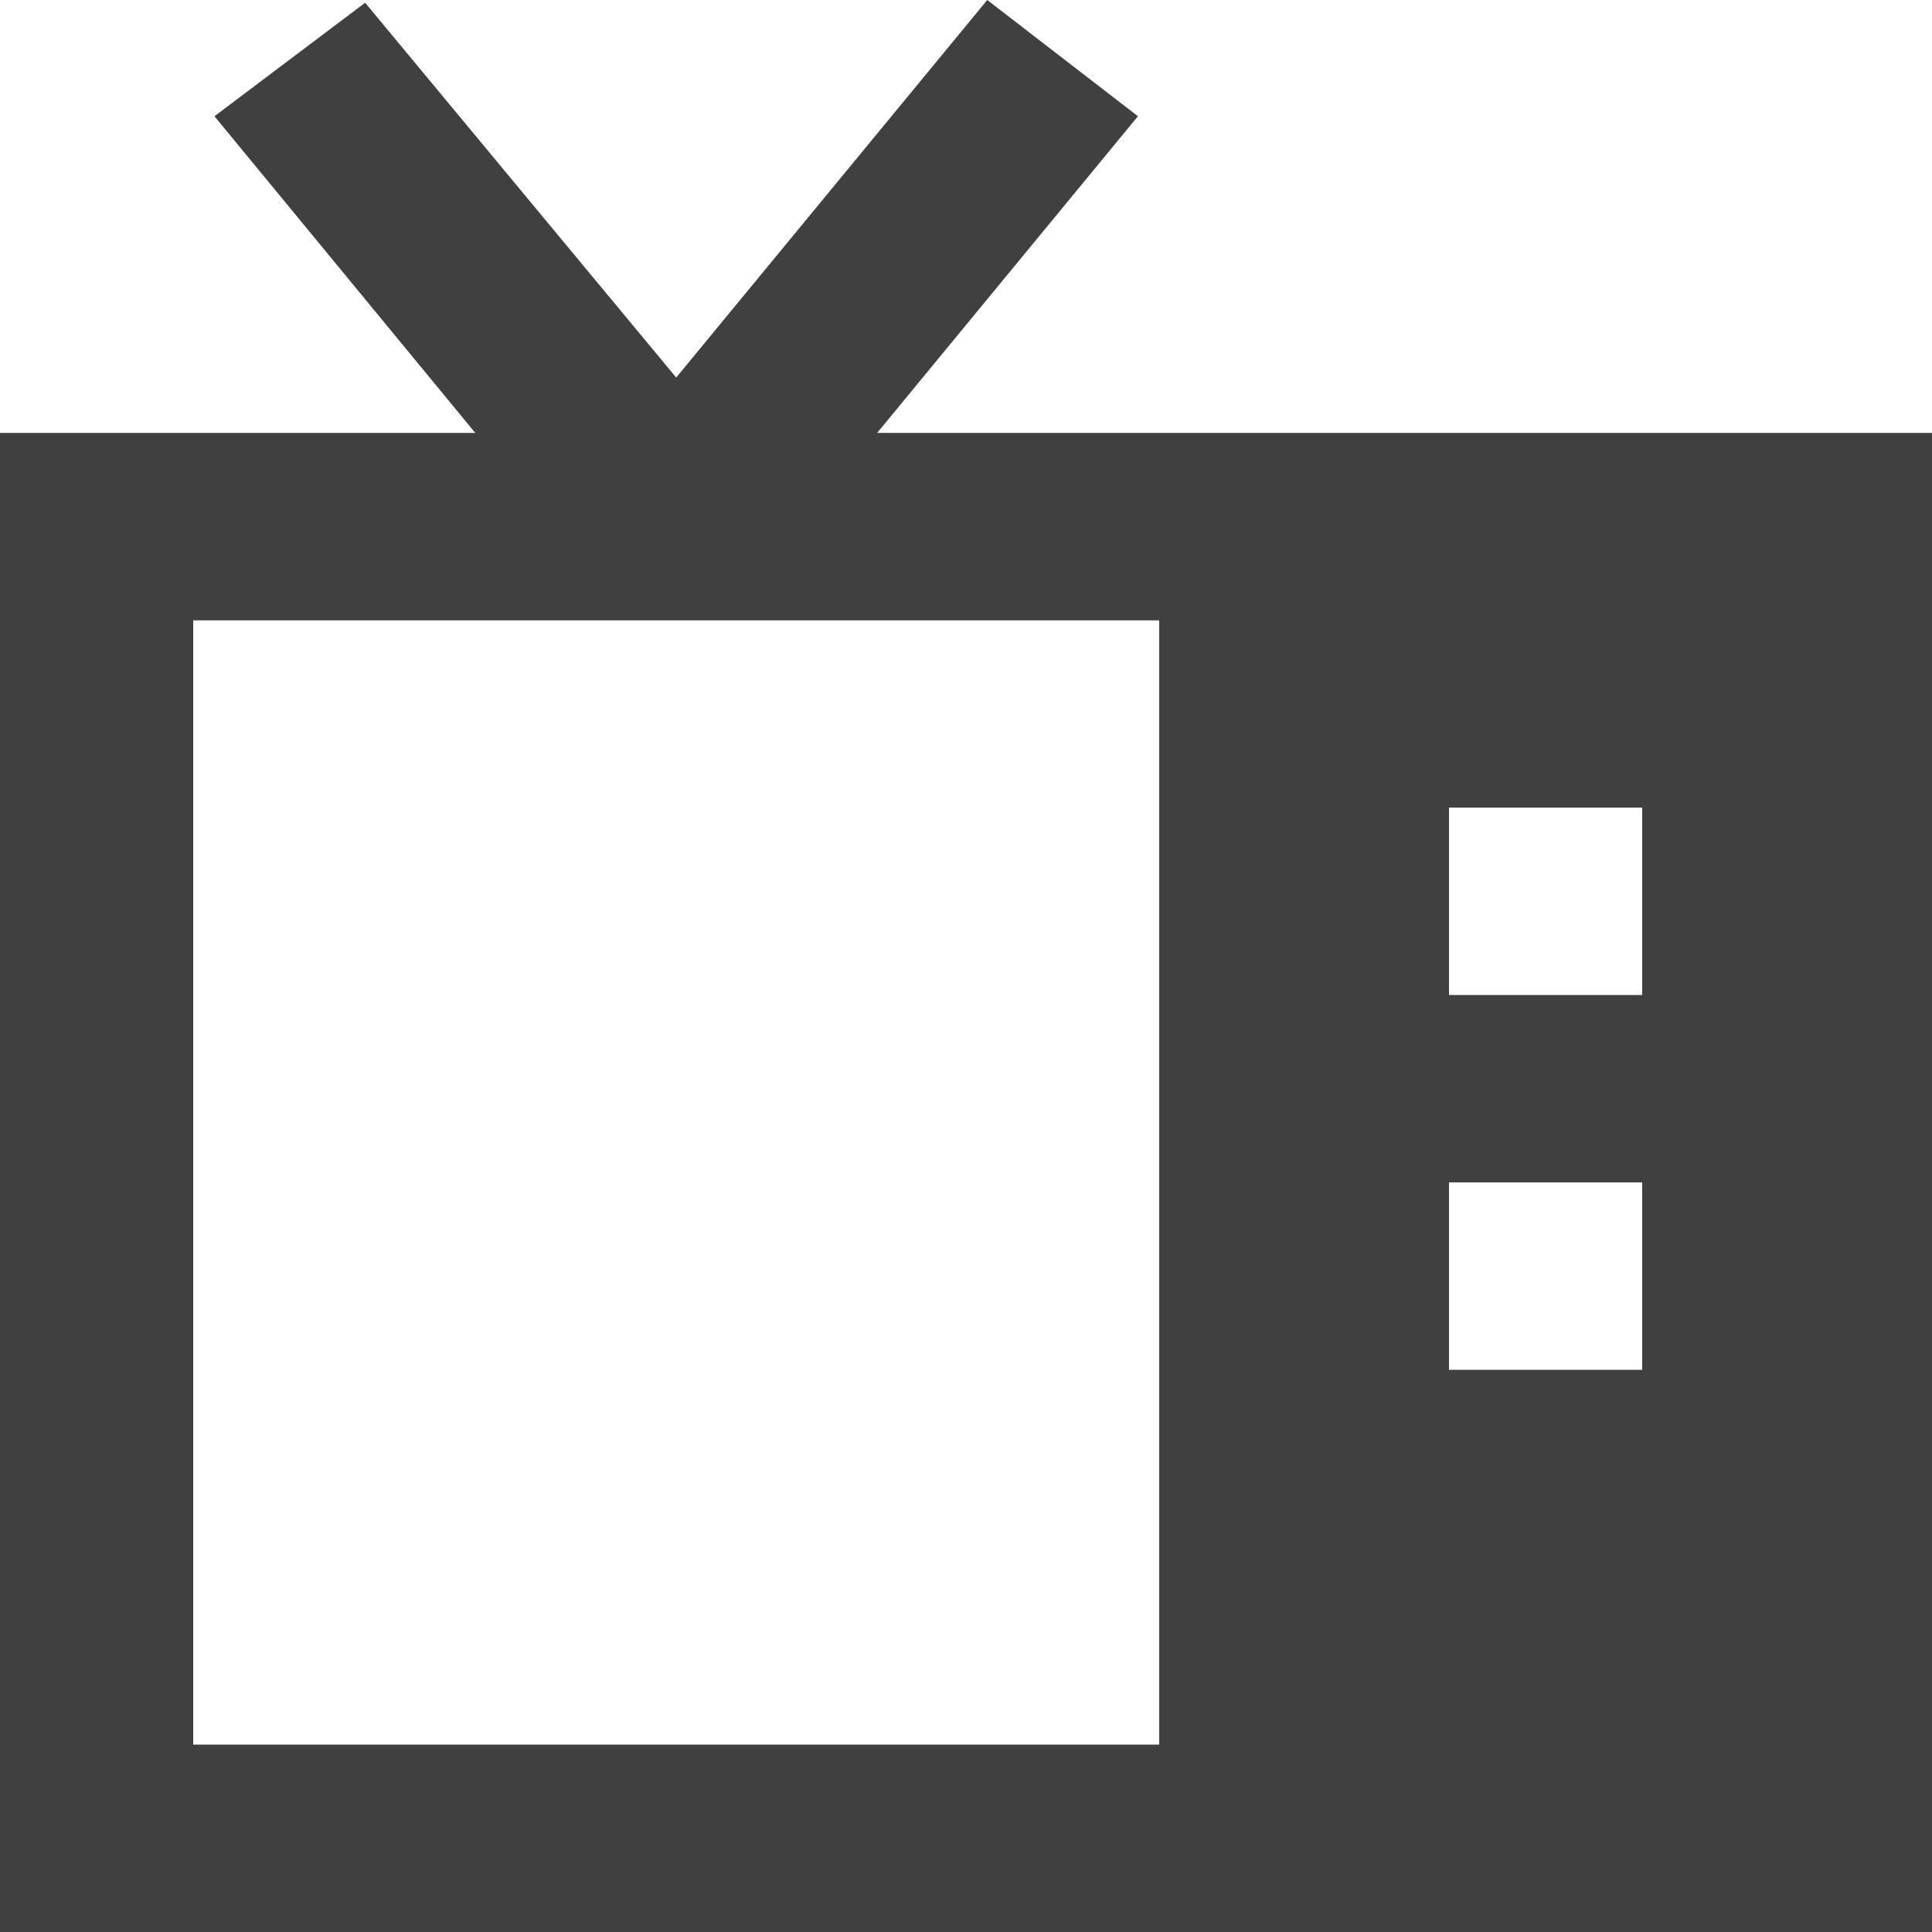
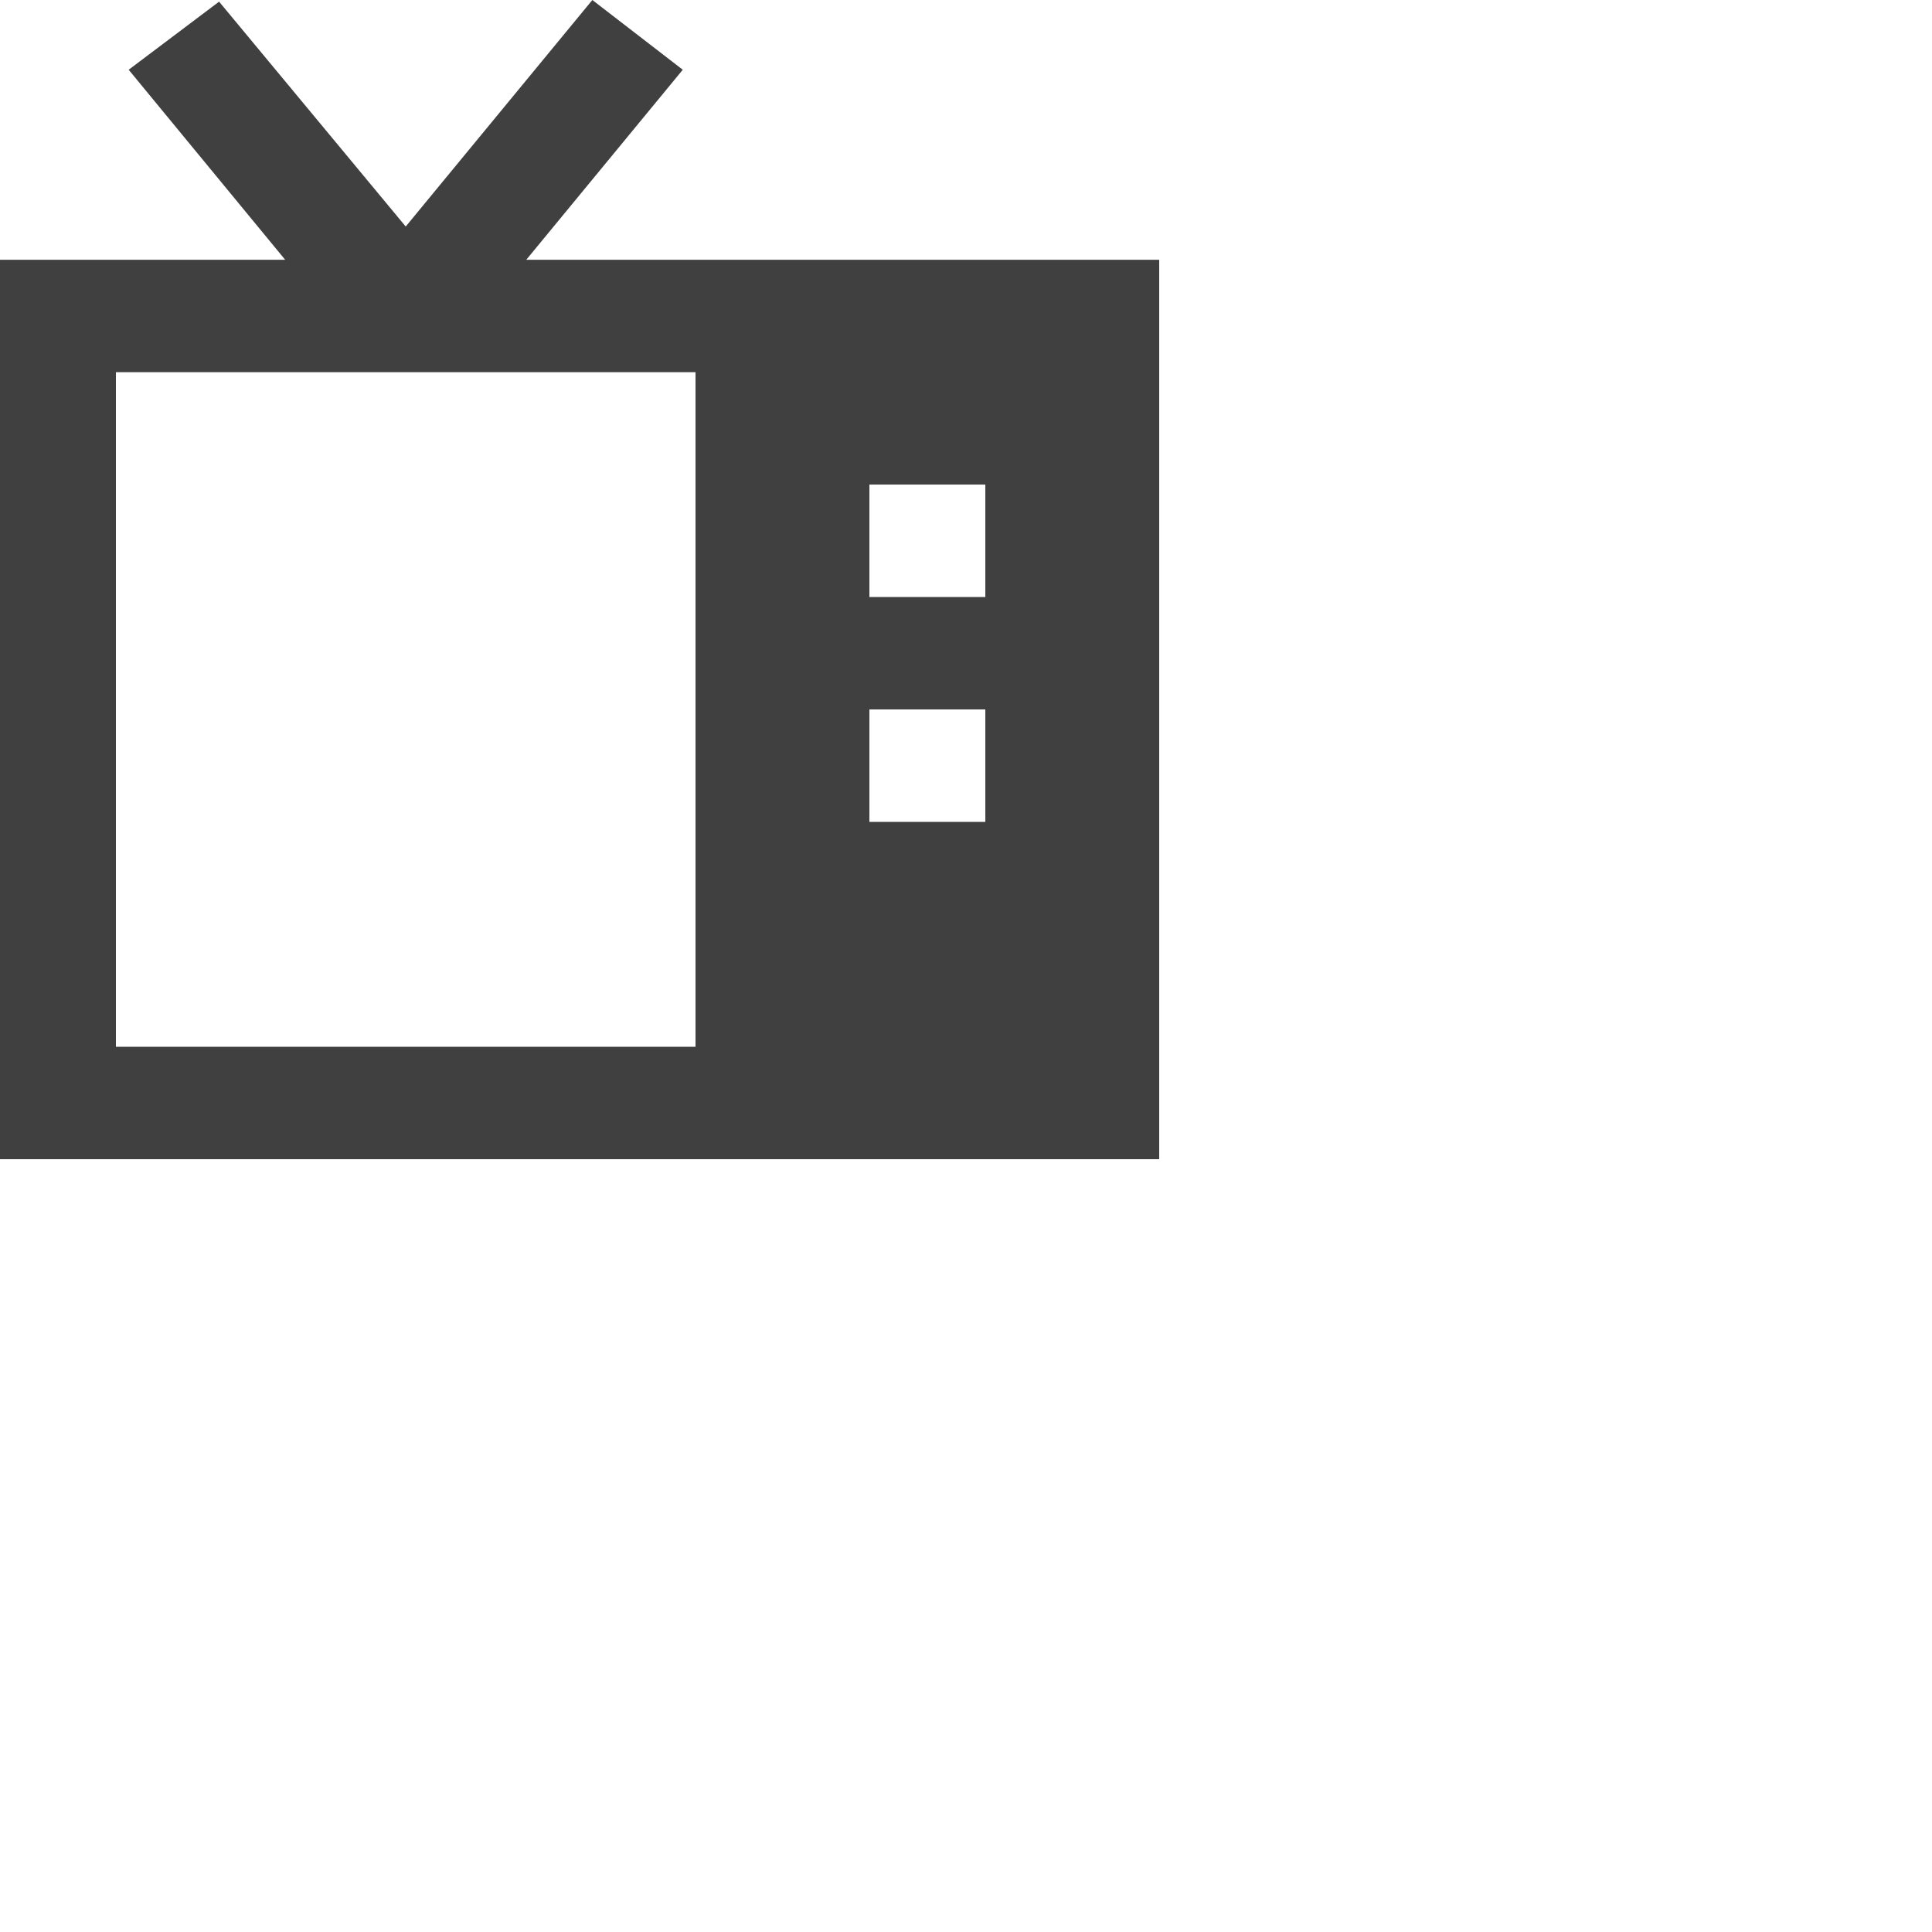
- <svg xmlns="http://www.w3.org/2000/svg" width="12" height="12">
+ <svg xmlns="http://www.w3.org/2000/svg" width="20" height="20">
  <path d="M12 2.689H5.448L7.068.722 6.132 0 4.2 2.345 2.268.017l-.936.705 1.62 1.967H0V12h12V2.689Zm-4.8 8.147h-6V3.853h6v6.983Zm3-2.328H9V7.344h1.2v1.164Zm0-2.328H9V5.016h1.2V6.18Z" opacity=".75" />
</svg>
